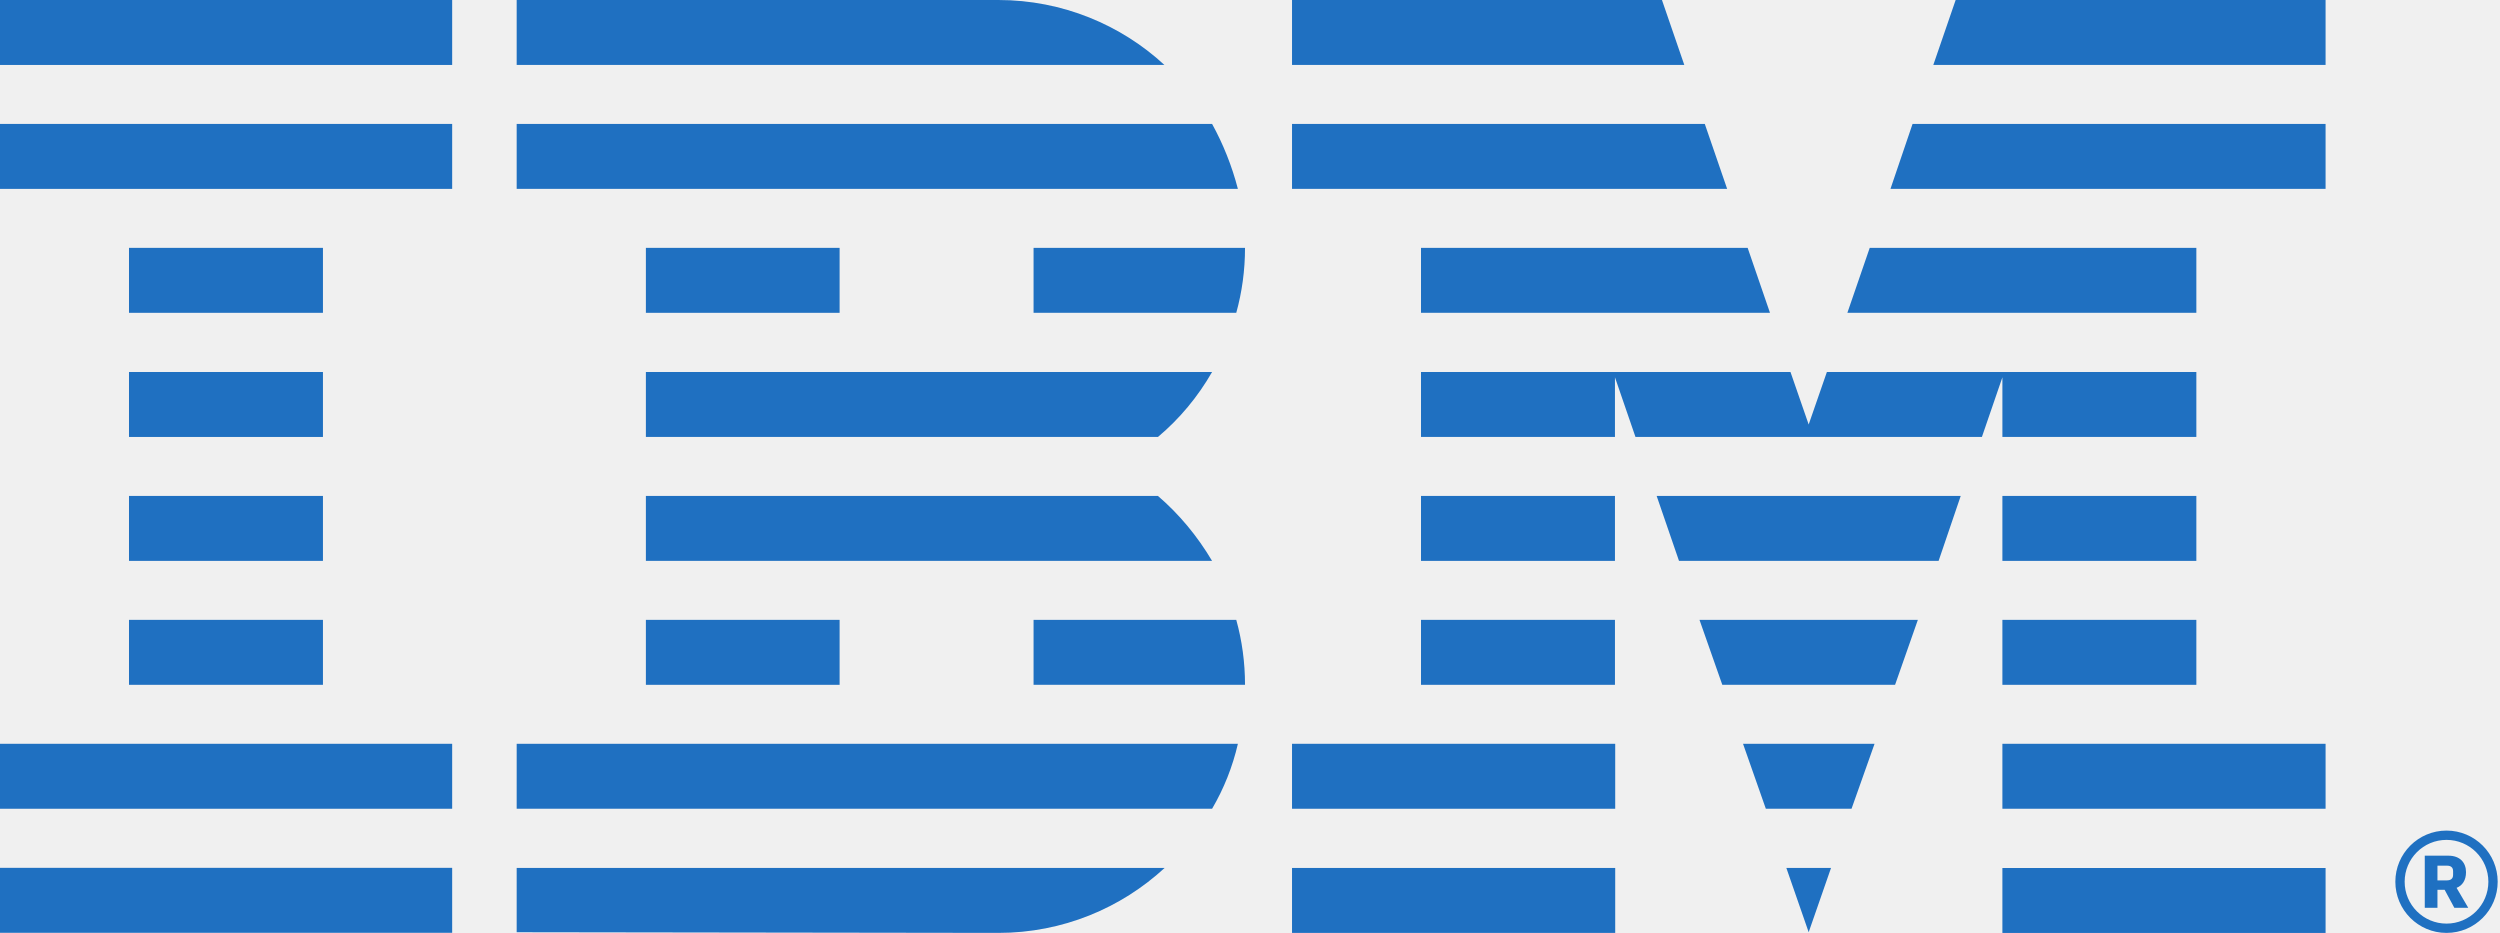
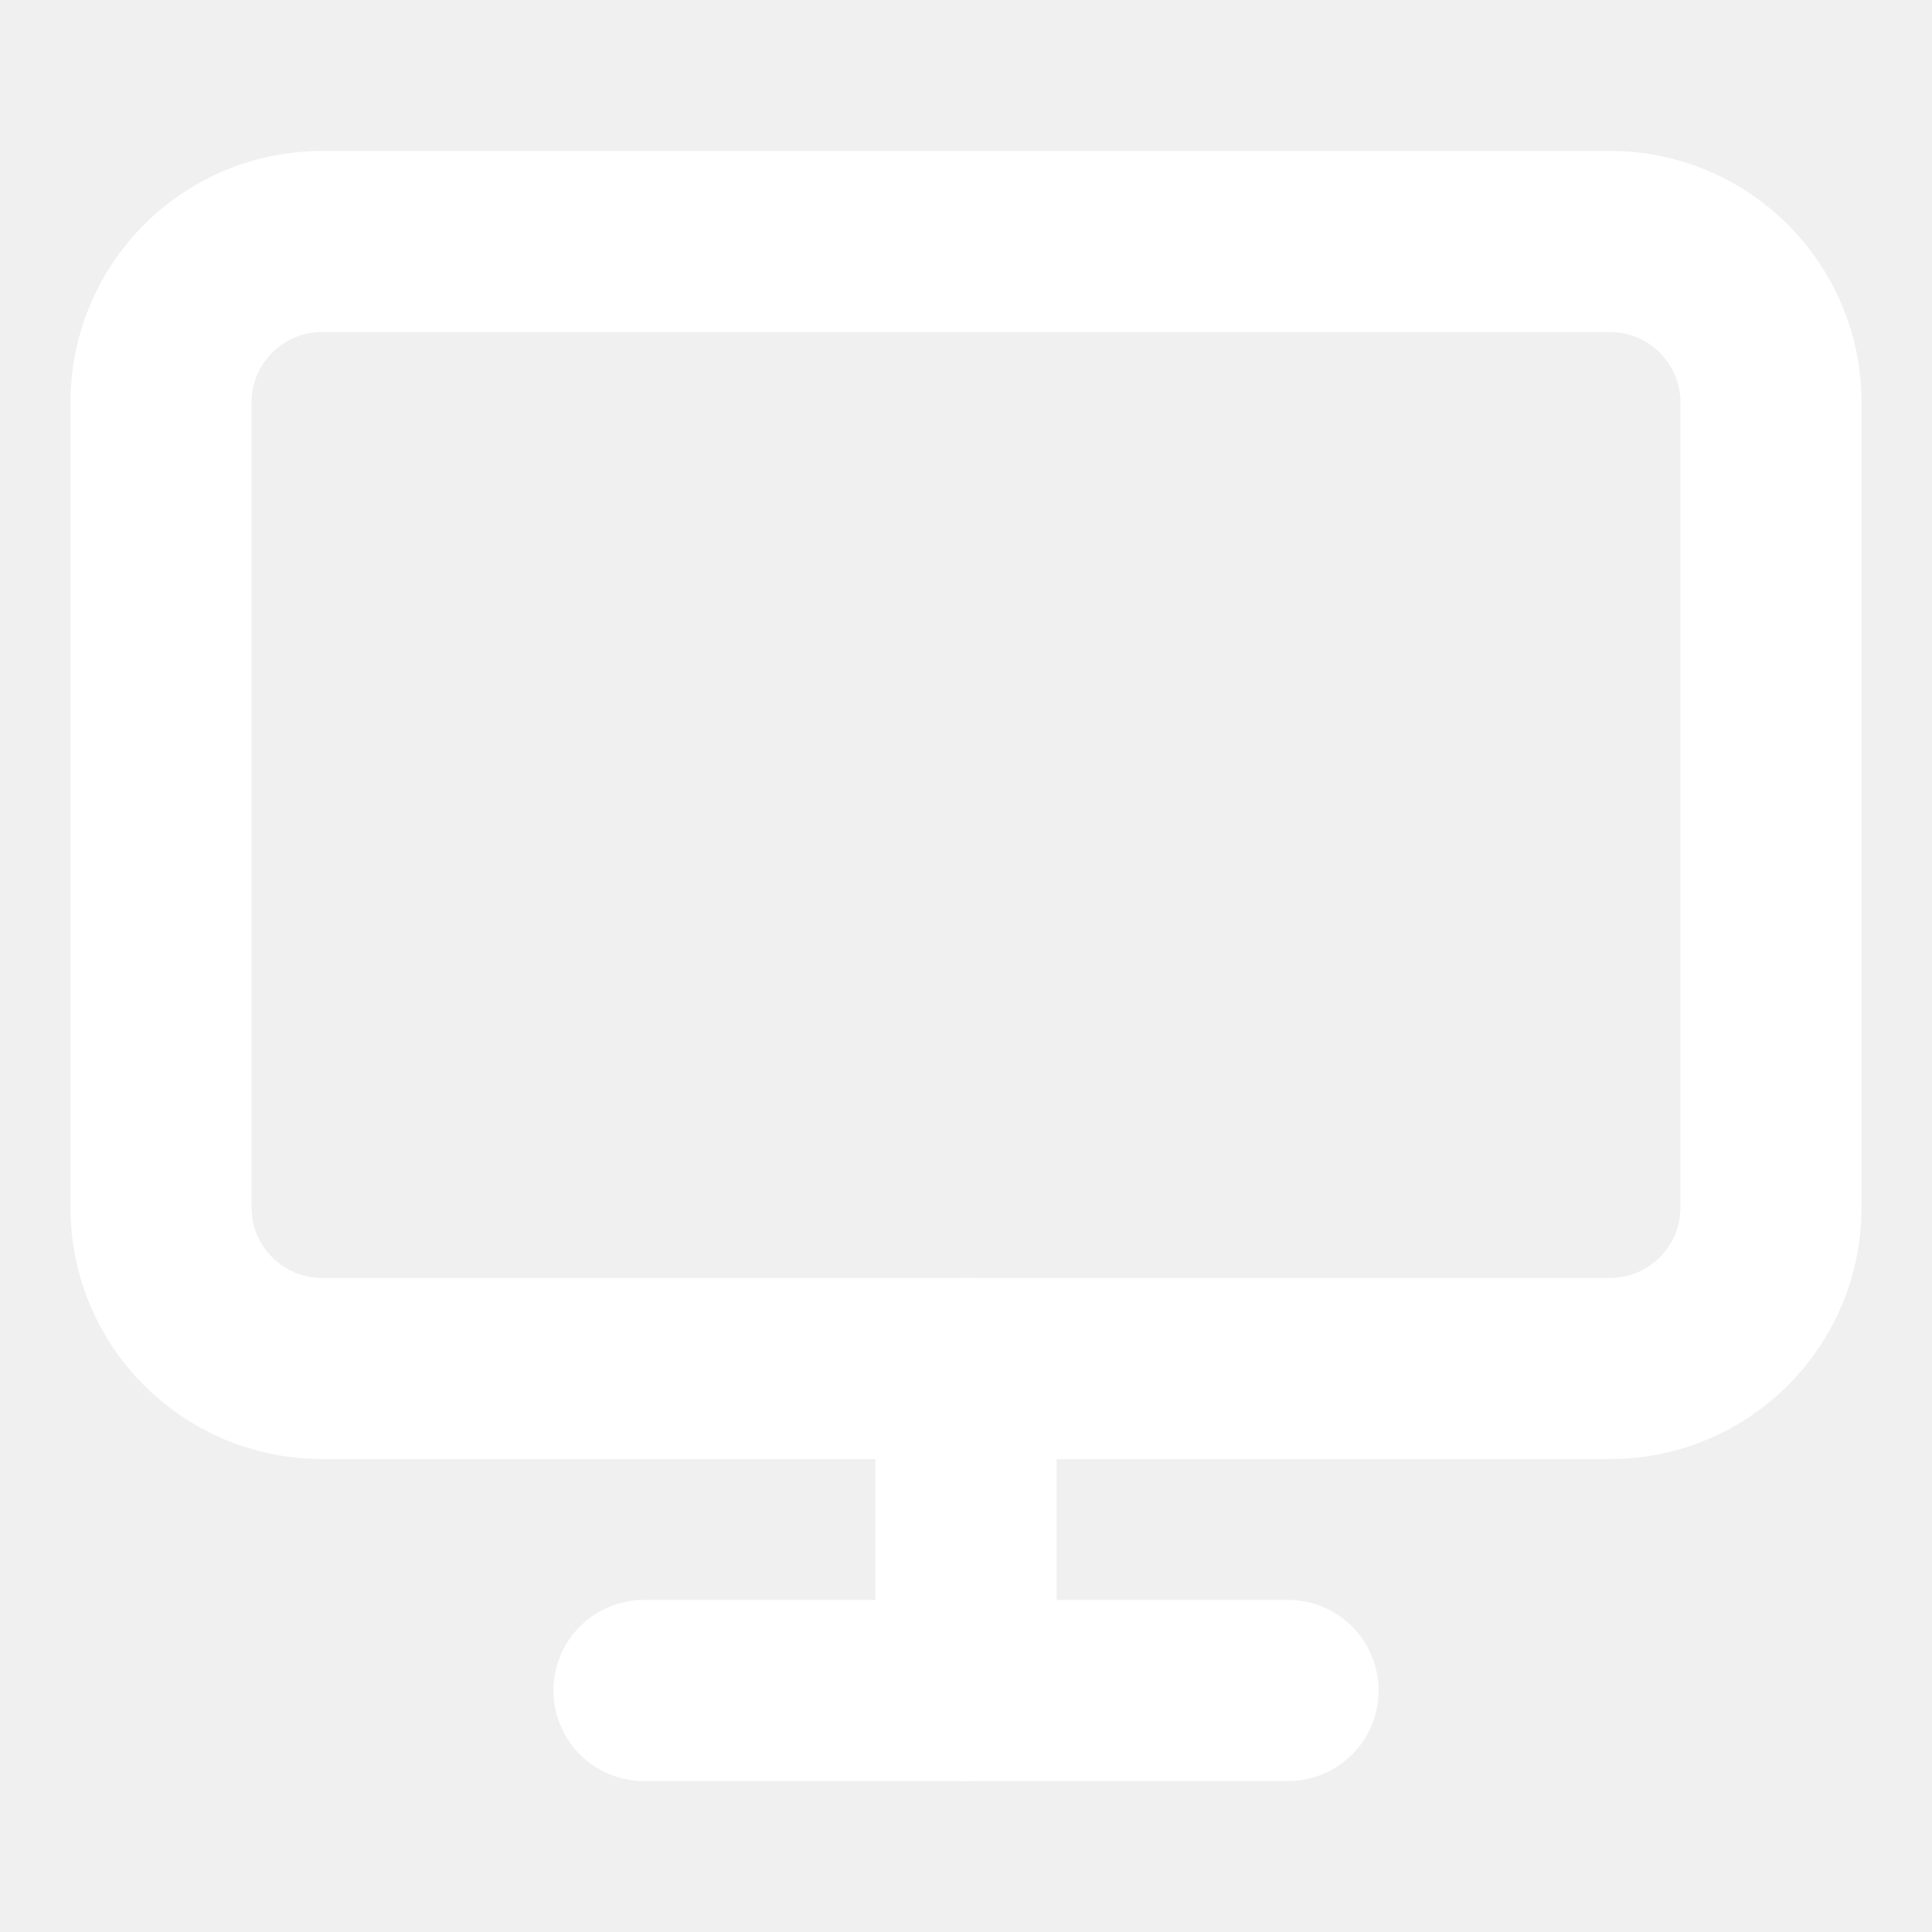
- <svg xmlns="http://www.w3.org/2000/svg" version="1.1" id="IBM_logo_8-bar_blue" x="0px" y="0px" width="1075px" height="401.15px" viewBox="0 0 1075 401.15" enable-background="new 0 0 1000 401.15" xml:space="preserve">
-   <g id="IBM_logo" fill="#1f70c1">
-     <g id="I">
-       <rect y="373.17" width="194.43" height="27.932" />
-       <rect y="319.83" width="194.43" height="27.932" />
-       <rect x="55.468" y="266.54" width="83.399" height="27.932" />
-       <rect x="55.468" y="213.25" width="83.399" height="27.932" />
-       <rect x="55.468" y="159.96" width="83.399" height="27.932" />
-       <rect x="55.468" y="106.58" width="83.399" height="27.932" />
-       <rect y="53.288" width="194.43" height="27.932" />
-       <rect width="194.43" height="27.932" />
-     </g>
-     <g id="B">
-       <path d="m222.17 400.85 207.11 0.297c27.734 0 52.793-10.697 71.513-27.932h-278.62z" />
-       <path d="m222.17 347.76h299.03c5.051-8.617 8.815-18.027 11.094-27.932h-310.12z" />
-       <rect x="277.73" y="266.54" width="83.3" height="27.932" />
-       <path d="m444.43 266.54v27.932h90.927c0-9.608-1.288-19.017-3.764-27.932z" />
-       <path d="m497.92 213.25h-220.19v27.932h243.46c-6.34-10.698-14.165-20.107-23.277-27.932z" />
-       <path d="m277.73 159.96v27.932h220.19c9.311-7.825 17.135-17.235 23.277-27.932z" />
-       <rect x="277.73" y="106.58" width="83.3" height="27.932" />
-       <path d="m444.43 134.51h87.163c2.476-8.914 3.764-18.324 3.764-27.932h-90.927z" />
-       <path d="m521.2 53.288h-299.03v27.932h310.12c-2.575-9.905-6.339-19.314-11.093-27.932z" />
-       <path d="m429.28 0h-207.11v27.932h278.53c-18.621-17.235-43.878-27.932-71.414-27.932z" />
-     </g>
-     <g id="M">
-       <polygon points="555.57 81.22 742.67 81.22 733.06 53.288 555.57 53.288" />
-       <polygon points="555.57 27.932 724.25 27.932 714.64 0 555.57 0" />
-       <polygon points="861.03 401.17 861.03 373.24 1e3 373.24 1e3 401.17" stroke-width="1.002" />
-       <polygon points="861.03 347.76 861.03 319.83 1e3 319.83 1e3 347.76" />
-       <polygon points="777.73 182.54 769.91 159.96 694.43 159.96 611.03 159.96 611.03 187.89 694.43 187.89 694.43 162.24 703.25 187.89 852.22 187.89 861.03 162.24 861.03 187.89 944.43 187.89 944.43 159.96 861.03 159.96 785.56 159.96" />
-       <polygon points="944.43 106.58 803.98 106.58 794.37 134.51 944.43 134.51" />
-       <polygon points="1e3 27.932 1e3 0 840.93 0 831.32 27.932" />
-       <polygon points="768.13 373.22 777.73 400.85 787.34 373.22" />
-       <polygon points="749.5 319.83 759.31 347.76 796.16 347.76 806.06 319.83" />
-       <polygon points="730.78 266.54 740.59 294.47 814.88 294.47 824.68 266.54" />
-       <polygon points="721.97 241.18 833.6 241.18 843.11 213.25 712.36 213.25" />
-       <polygon points="611.03 134.51 761.09 134.51 751.49 106.58 611.03 106.58" />
-       <polygon points="1e3 53.288 822.4 53.288 812.9 81.22 1e3 81.22" />
-       <rect x="555.57" y="373.22" width="138.97" height="27.932" />
-       <rect x="555.57" y="319.83" width="138.97" height="27.932" />
-       <rect x="611.03" y="266.54" width="83.399" height="27.932" />
-       <rect x="611.03" y="213.25" width="83.399" height="27.932" />
-       <rect x="861.03" y="213.25" width="83.399" height="27.932" />
-       <rect x="861.03" y="266.54" width="83.399" height="27.932" />
-     </g>
-     <path id="Registered" d="m1052 357.15a22 22 0 0 0-22 22 22 22 0 0 0 22 22 22 22 0 0 0 22-22 22 22 0 0 0-22-22zm0 4a18 18 0 0 1 18 18 18 18 0 0 1-18 18 18 18 0 0 1-18-18 18 18 0 0 1 18-18zm-9.348 6.793v22.414h5.453v-7.731h3.098l4.164 7.731h5.98l-5.023-8.582c2.462-0.964 4.062-3.216 4.062-6.75 0-4.082-2.559-7.082-7.582-7.082zm5.453 4.289h4.055c1.711 0 2.668 0.75 2.668 2.356v1.613c0 1.605-0.957 2.359-2.668 2.359h-4.055z" />
-   </g>
+ <svg xmlns="http://www.w3.org/2000/svg" width="24" height="24" viewBox="0 0 24 24" fill="none" stroke="#ffffff" stroke-width="2.25" stroke-linecap="round" stroke-linejoin="round">
+   <rect width="20" height="14" x="2" y="3" rx="2" />
+   <line x1="8" x2="16" y1="21" y2="21" />
+   <line x1="12" x2="12" y1="17" y2="21" />
</svg>
